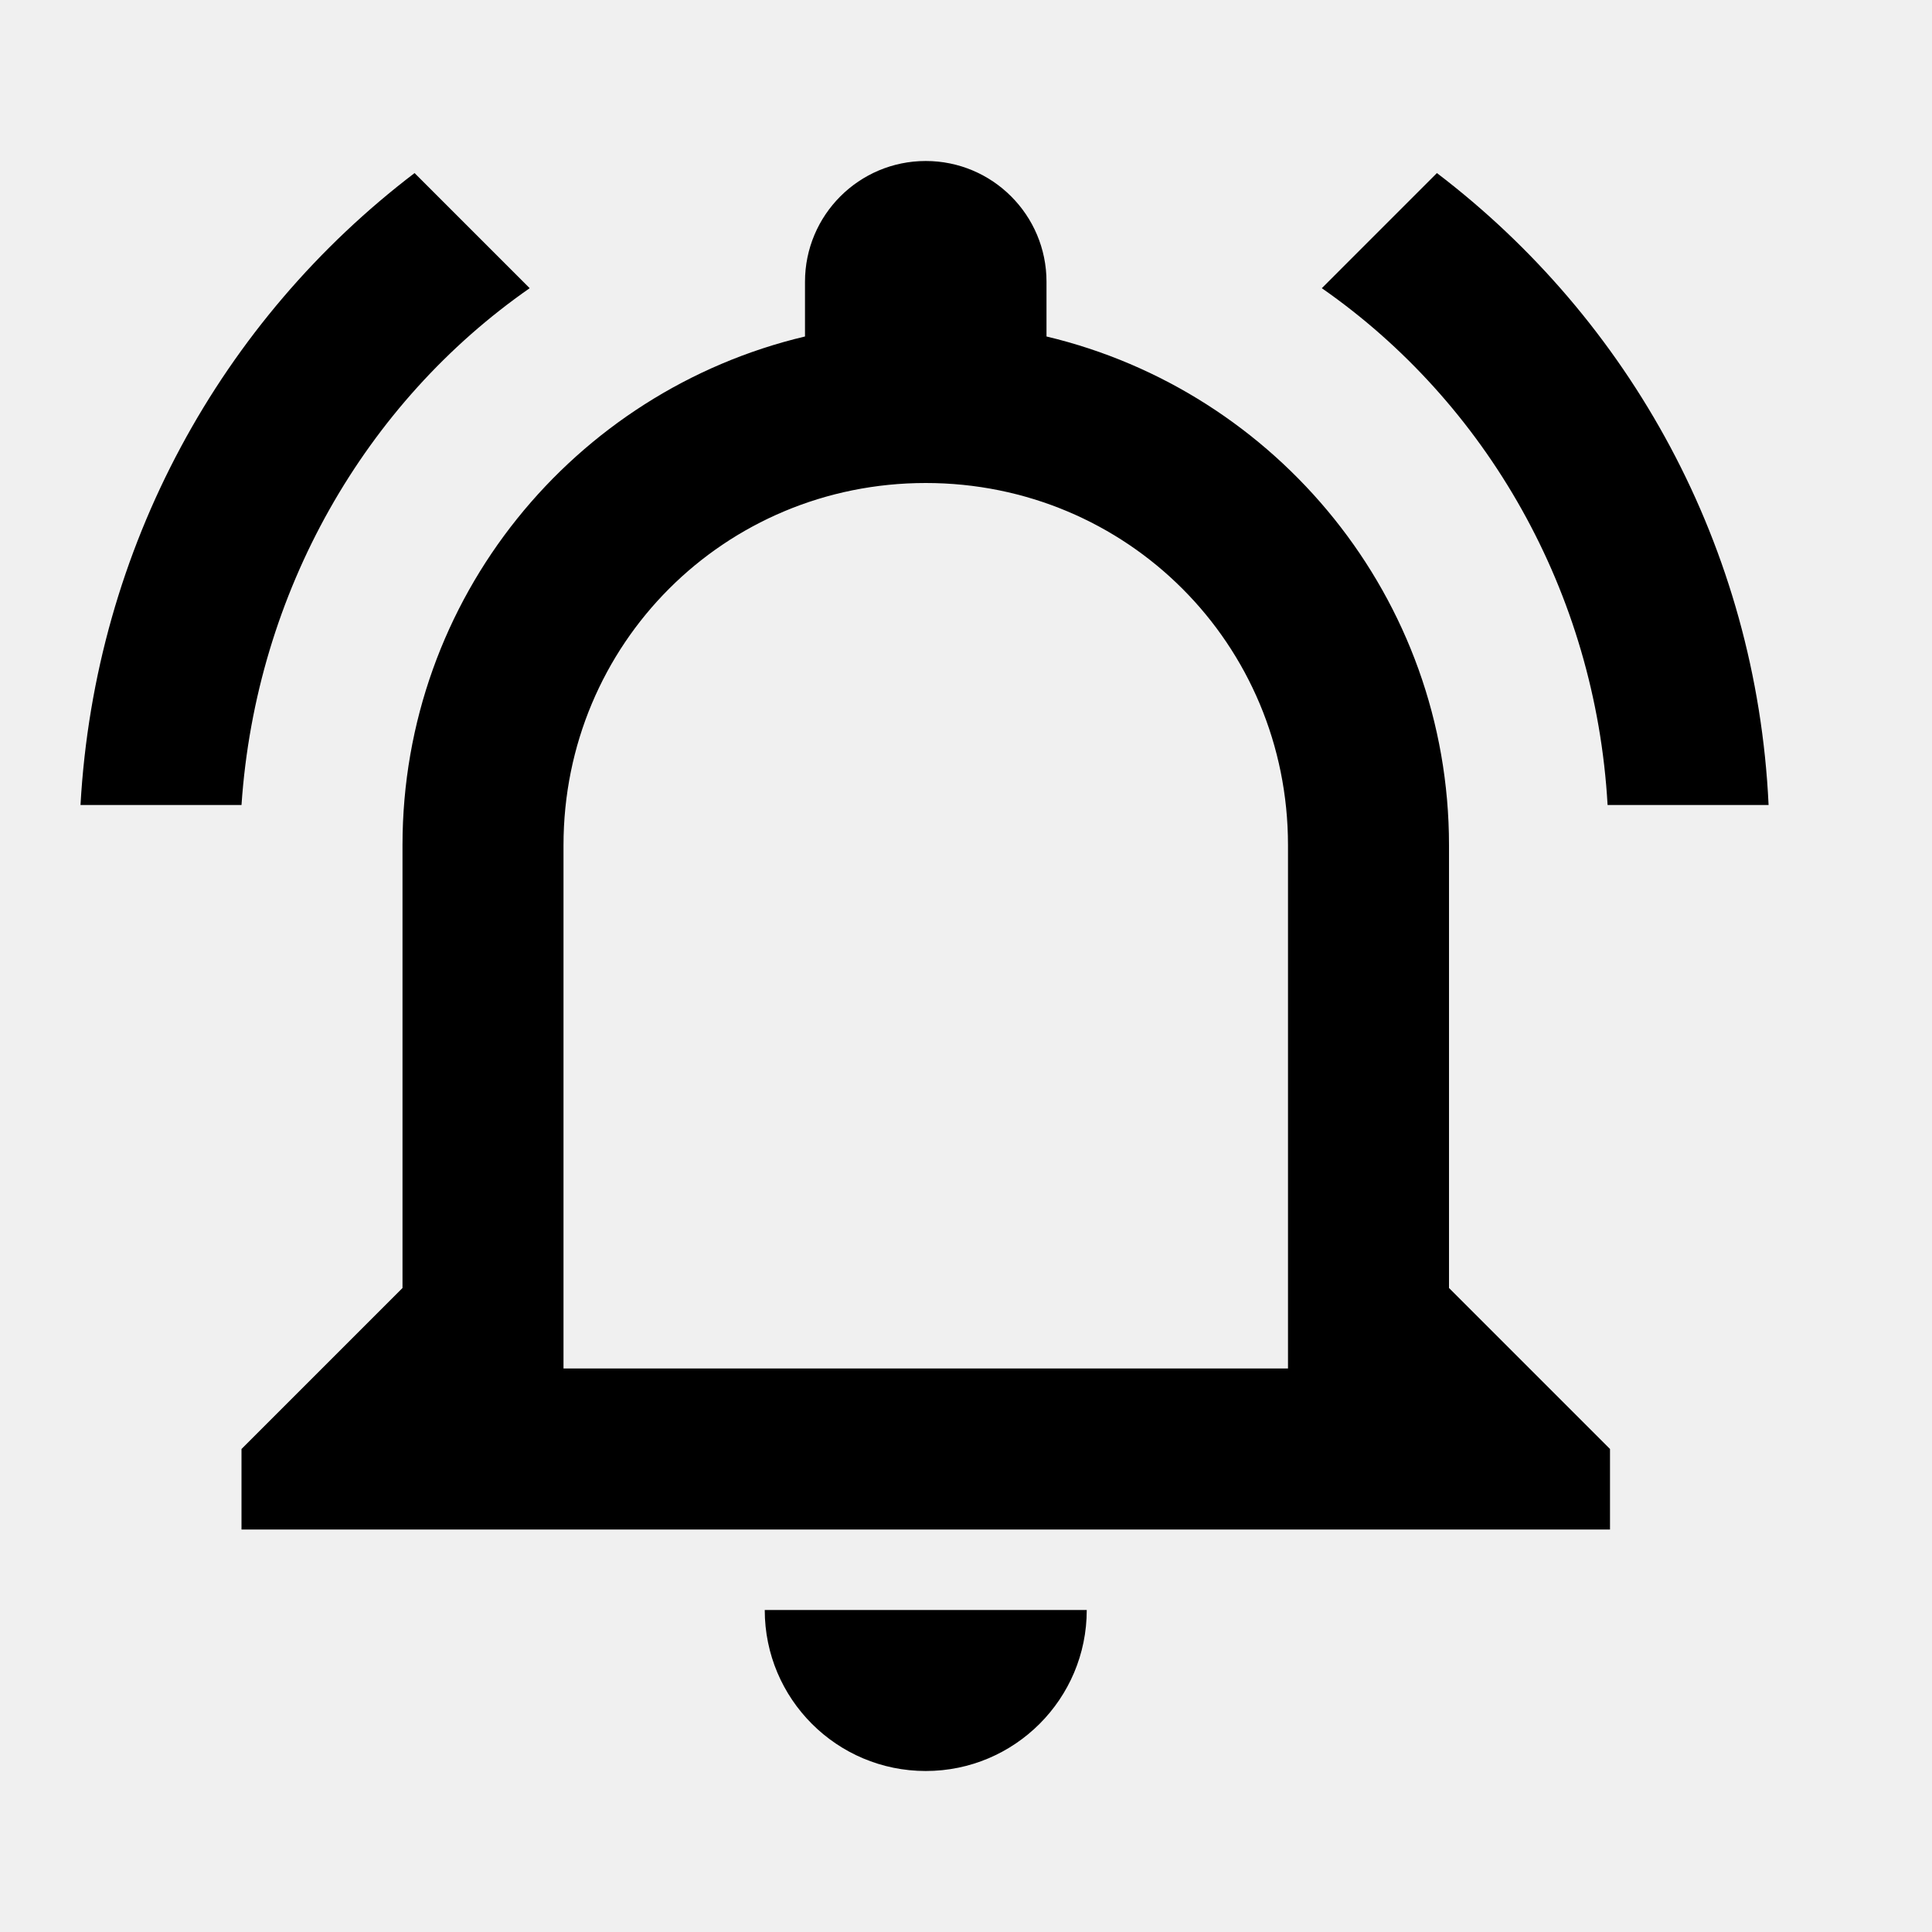
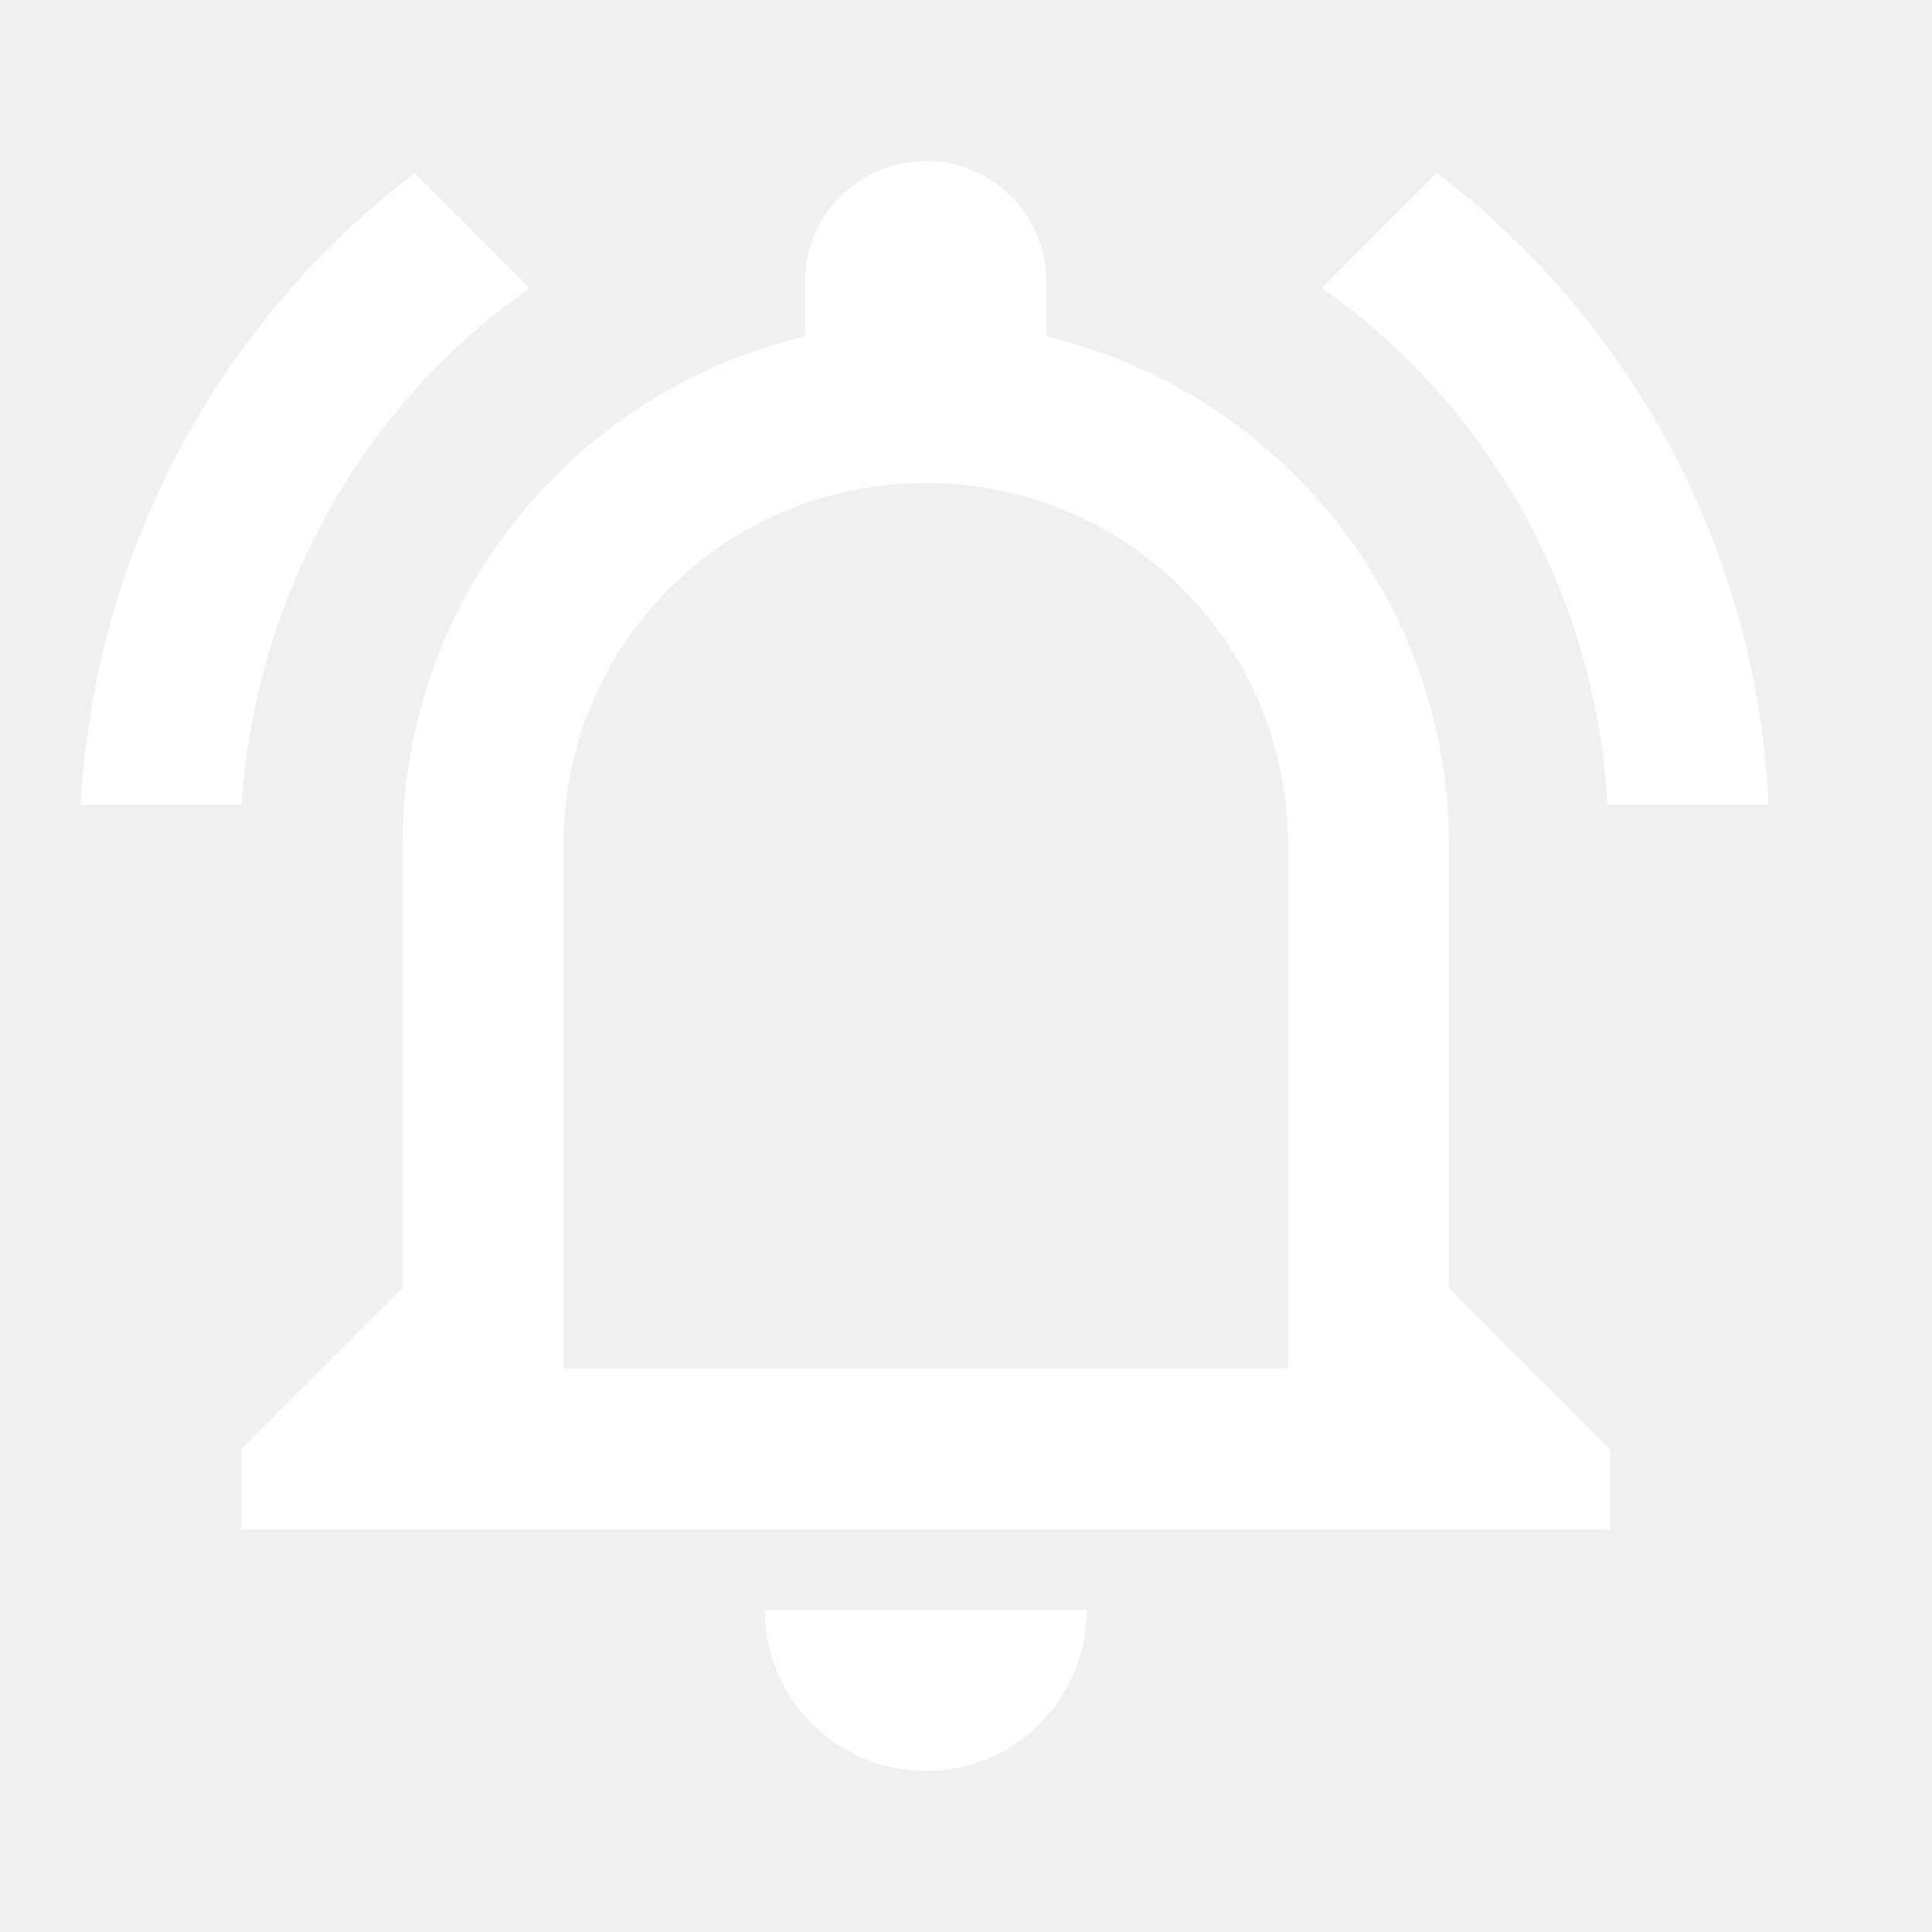
<svg xmlns="http://www.w3.org/2000/svg" version="1.1" width="24" height="24" viewBox="0 0 24 24">
-   <path fill="#000000" d="M16,17V10.5C16,8 14,6 11.5,6C9,6 7,8 7,10.5V17H16M18,16L20,18V19H3V18L5,16V10.5C5,7.43 7.13,4.86 10,4.18V3.5A1.5,1.5 0 0,1 11.5,2A1.5,1.5 0 0,1 13,3.5V4.18C15.86,4.86 18,7.43 18,10.5V16M11.5,22A2,2 0 0,1 9.5,20H13.5A2,2 0 0,1 11.5,22M19.97,10C19.82,7.35 18.46,5 16.42,3.58L17.85,2.15C20.24,3.97 21.82,6.79 21.97,10H19.97M6.58,3.58C4.54,5 3.18,7.35 3,10H1C1.18,6.79 2.76,3.97 5.15,2.15L6.58,3.58Z" />
+   <path fill="#ffffff" d="M16,17V10.5C16,8 14,6 11.5,6C9,6 7,8 7,10.5V17H16M18,16L20,18V19H3V18L5,16V10.5C5,7.43 7.13,4.86 10,4.18V3.5A1.5,1.5 0 0,1 11.5,2A1.5,1.5 0 0,1 13,3.5V4.18C15.86,4.86 18,7.43 18,10.5V16M11.5,22A2,2 0 0,1 9.5,20H13.5A2,2 0 0,1 11.5,22M19.97,10C19.82,7.35 18.46,5 16.42,3.58L17.85,2.15C20.24,3.97 21.82,6.79 21.97,10H19.97M6.58,3.58C4.54,5 3.18,7.35 3,10H1C1.18,6.79 2.76,3.97 5.15,2.15L6.58,3.58Z" />
</svg>
